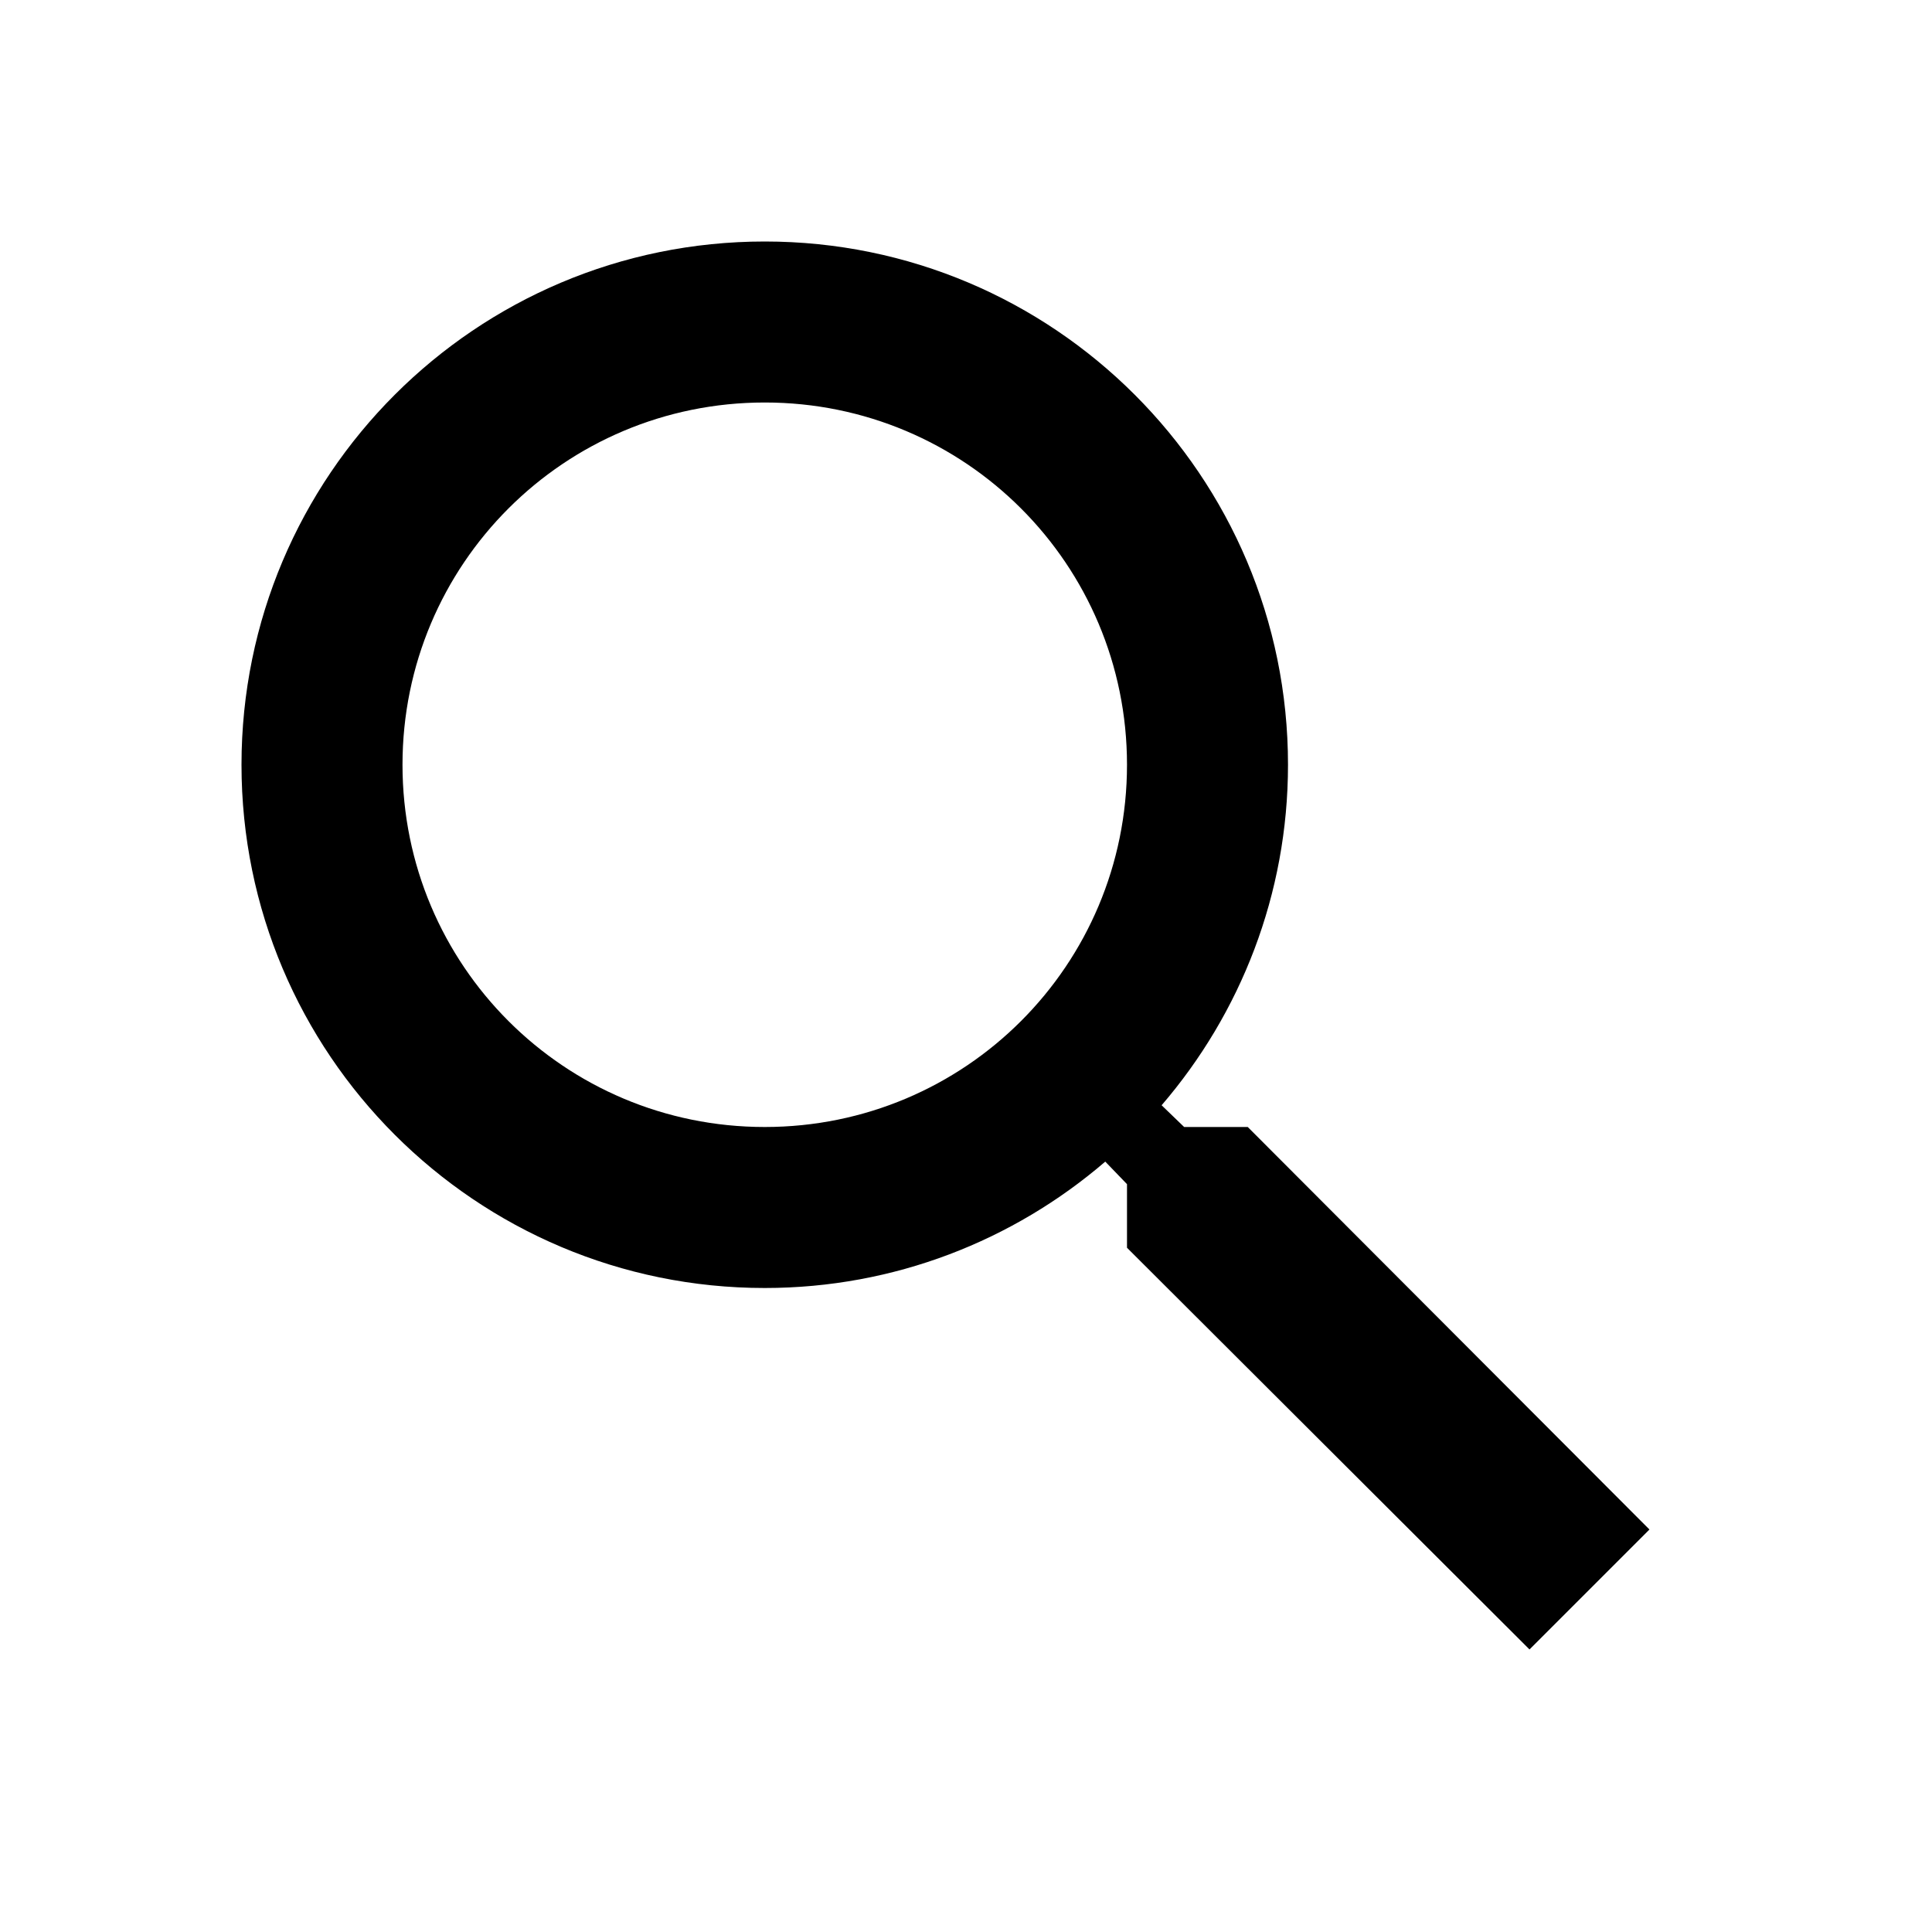
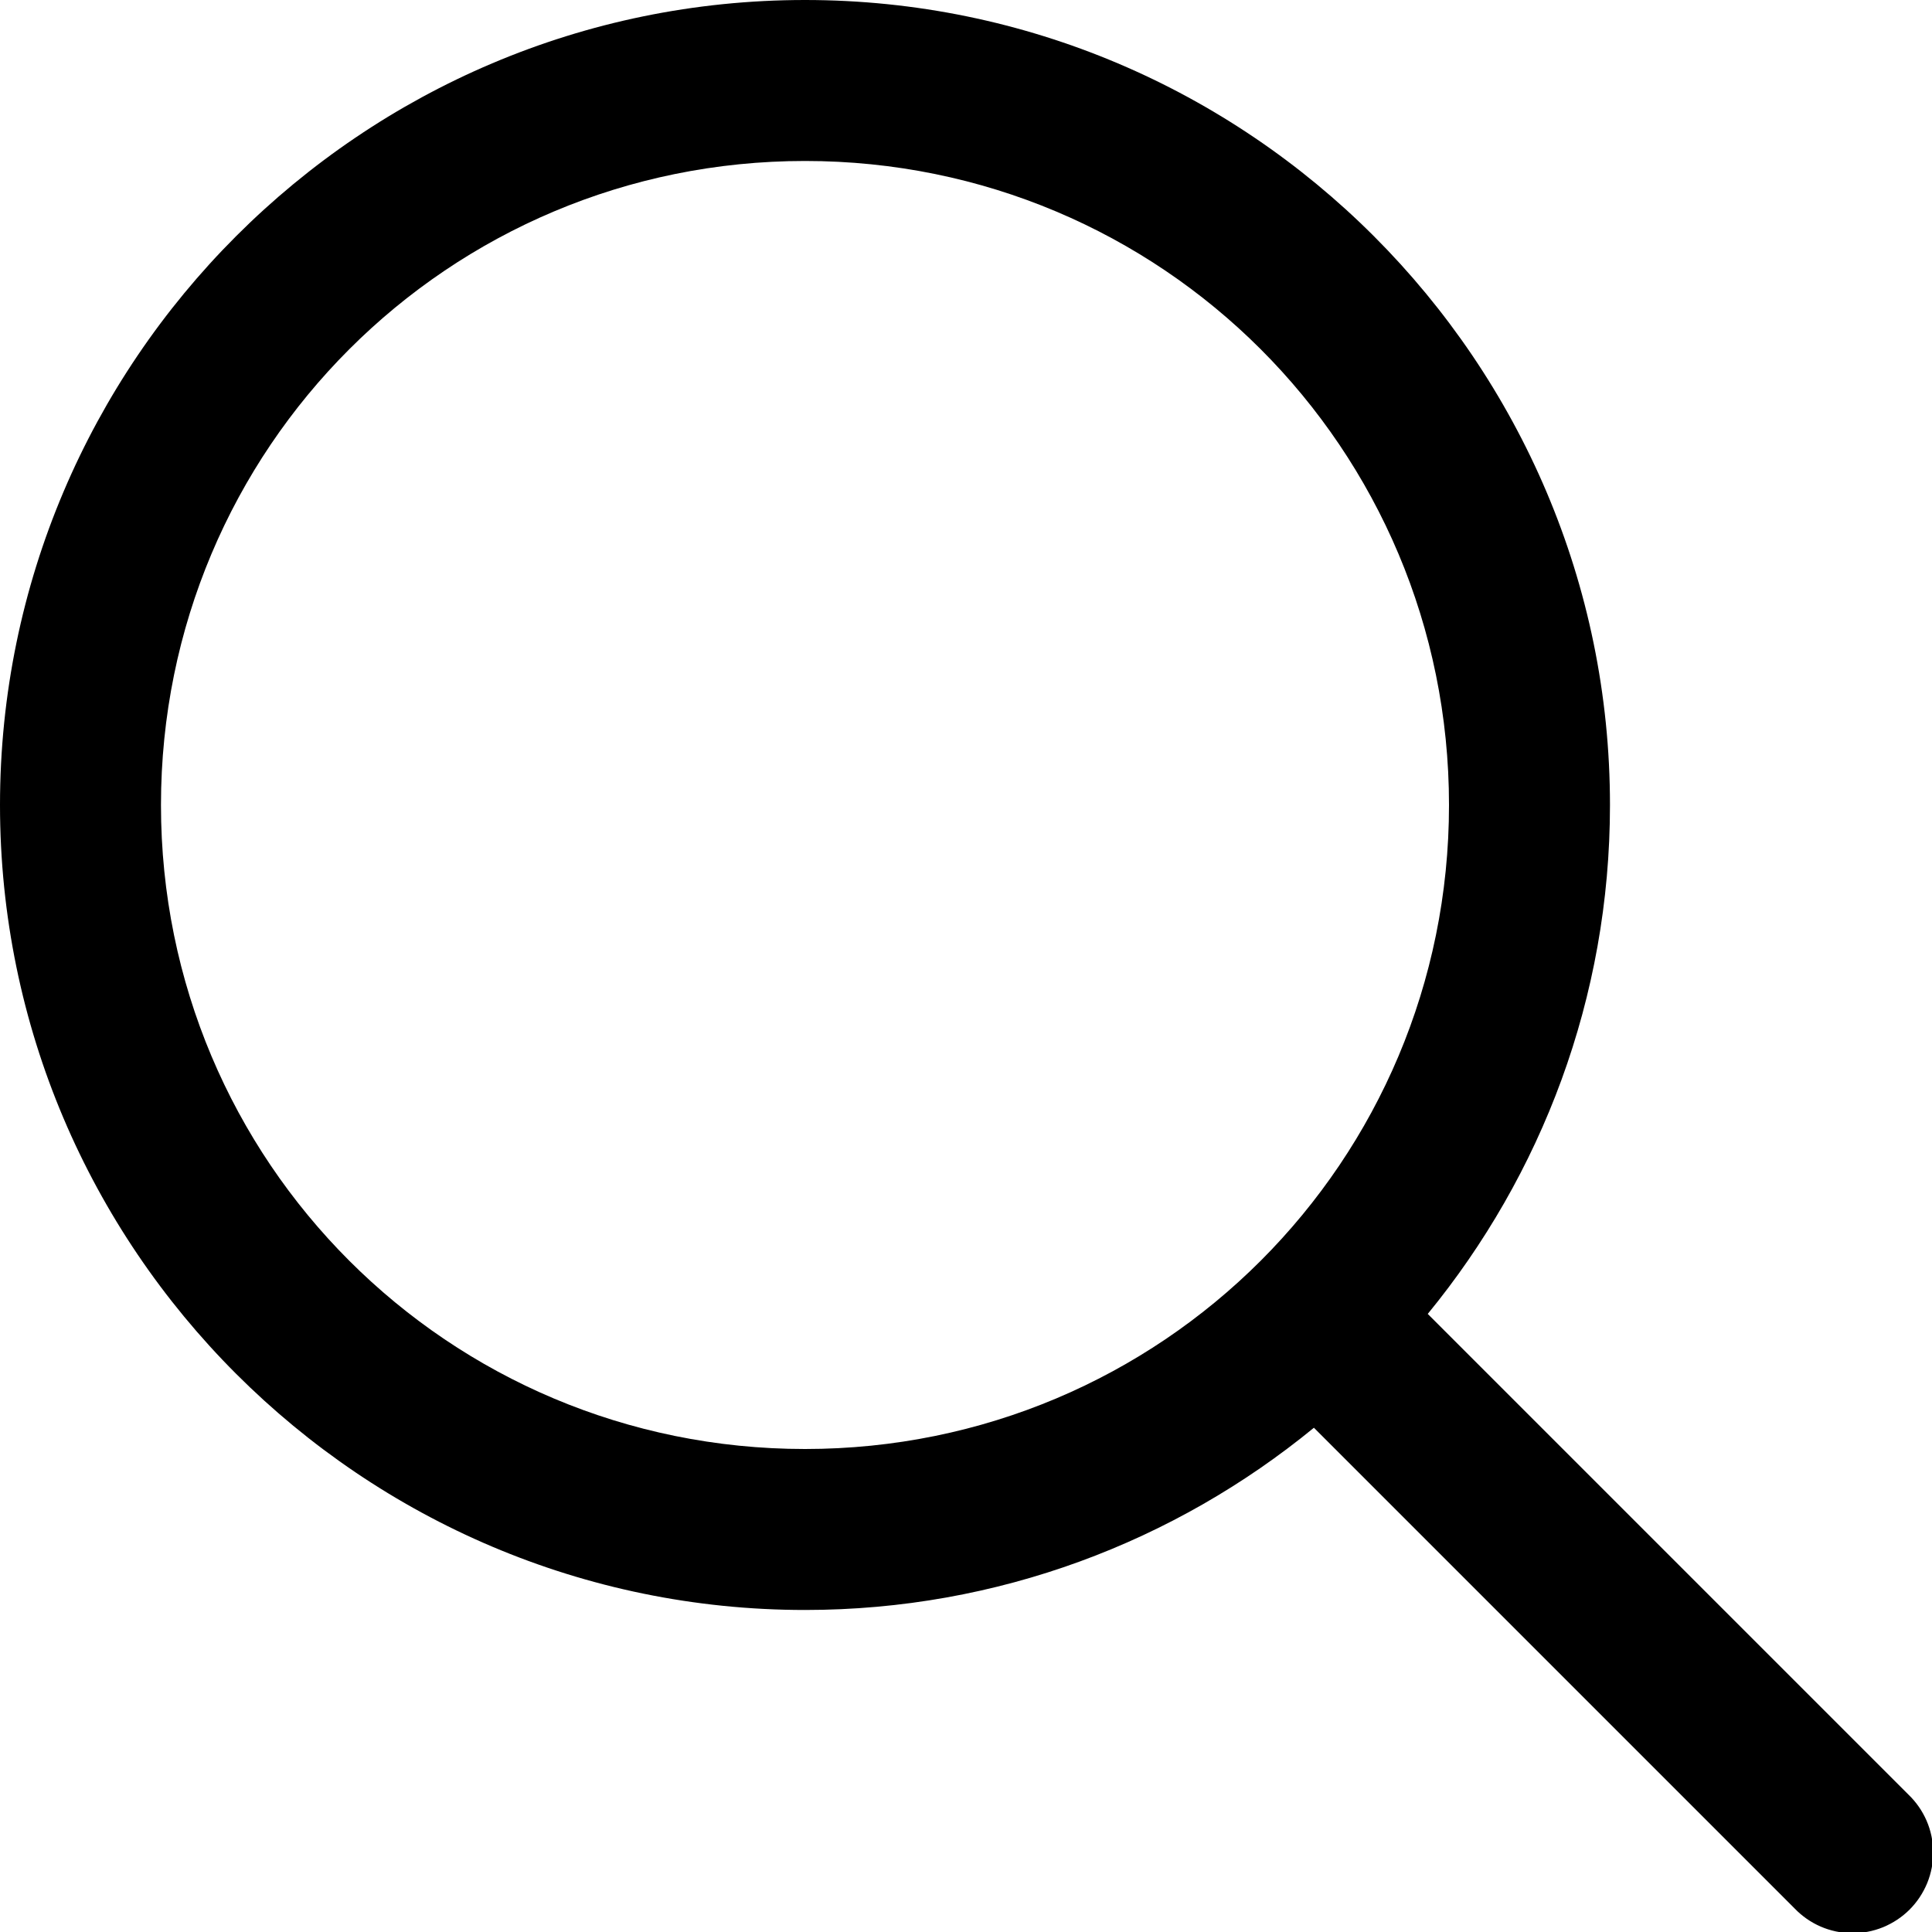
- <svg xmlns="http://www.w3.org/2000/svg" width="24" class="fill-gray-800" height="24" viewBox="0 0 24 24">
-   <path d="M15.5 14h-.79l-.28-.27C15.41 12.59 16 11.11 16 9.5 16 5.91 13.09 3 9.5 3S3 5.91 3 9.5 5.91 16 9.5 16c1.61 0 3.09-.59 4.23-1.57l.27.28v.79l5 4.99L20.49 19l-4.99-5zm-6 0C7.01 14 5 11.99 5 9.5S7.01 5 9.5 5 14 7.01 14 9.5 11.99 14 9.5 14z" />
+ <svg xmlns="http://www.w3.org/2000/svg" width="25" height="25" viewBox="0 0 25 25" id="search">
+   <g clip-path="url(#clip0_993_4930)">
+     <path d="M10.417 0C4.676 0 0 4.676 0 10.417C0 16.157 4.676 20.833 10.417 20.833C12.913 20.833 15.206 19.947 17.002 18.475L23.222 24.695C23.318 24.795 23.433 24.875 23.56 24.93C23.687 24.985 23.824 25.014 23.963 25.015C24.101 25.017 24.239 24.99 24.367 24.938C24.495 24.885 24.612 24.808 24.71 24.71C24.808 24.612 24.885 24.495 24.938 24.367C24.99 24.239 25.017 24.101 25.015 23.963C25.014 23.824 24.985 23.687 24.93 23.56C24.875 23.433 24.795 23.318 24.695 23.222L18.475 17.002C19.947 15.206 20.833 12.913 20.833 10.417C20.833 4.676 16.157 0 10.417 0ZM10.417 2.083C15.031 2.083 18.75 5.802 18.75 10.417C18.75 15.031 15.031 18.75 10.417 18.75C5.802 18.75 2.083 15.031 2.083 10.417C2.083 5.802 5.802 2.083 10.417 2.083Z" />
+   </g>
+   <defs>
+     <clipPath id="clip0_993_4930">
+       <rect width="25" height="25" />
+     </clipPath>
+   </defs>
</svg>
